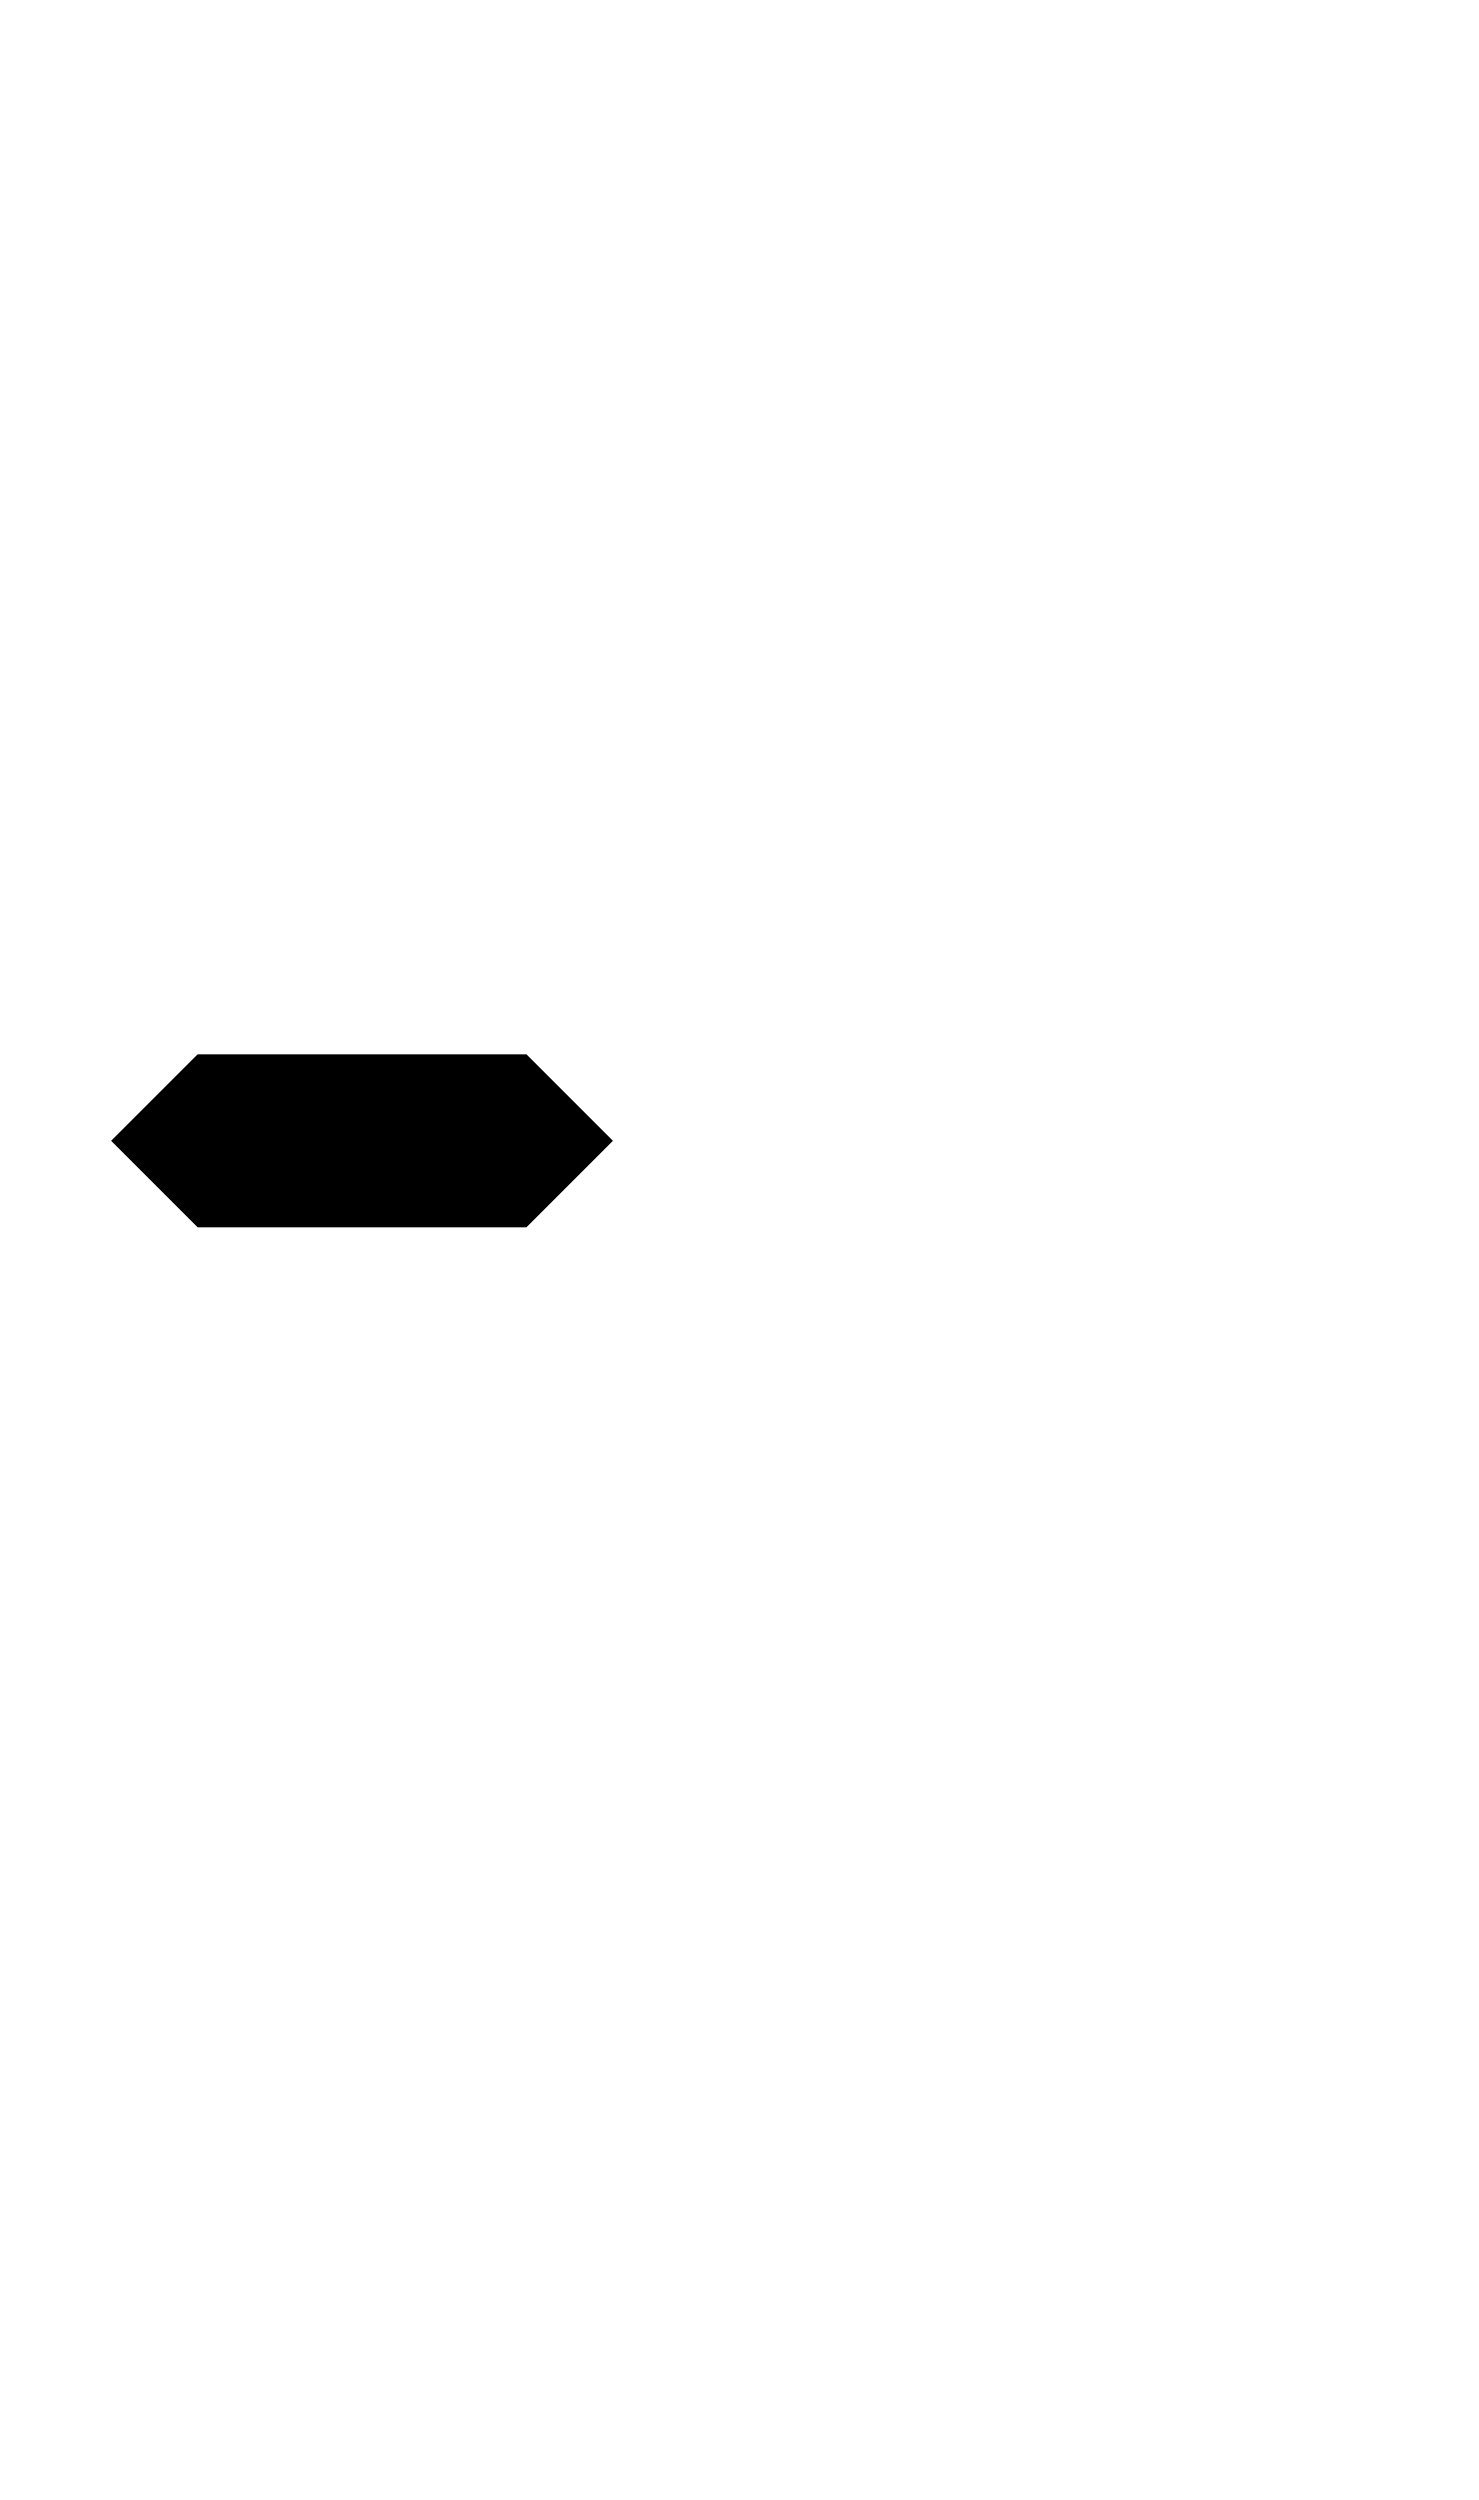
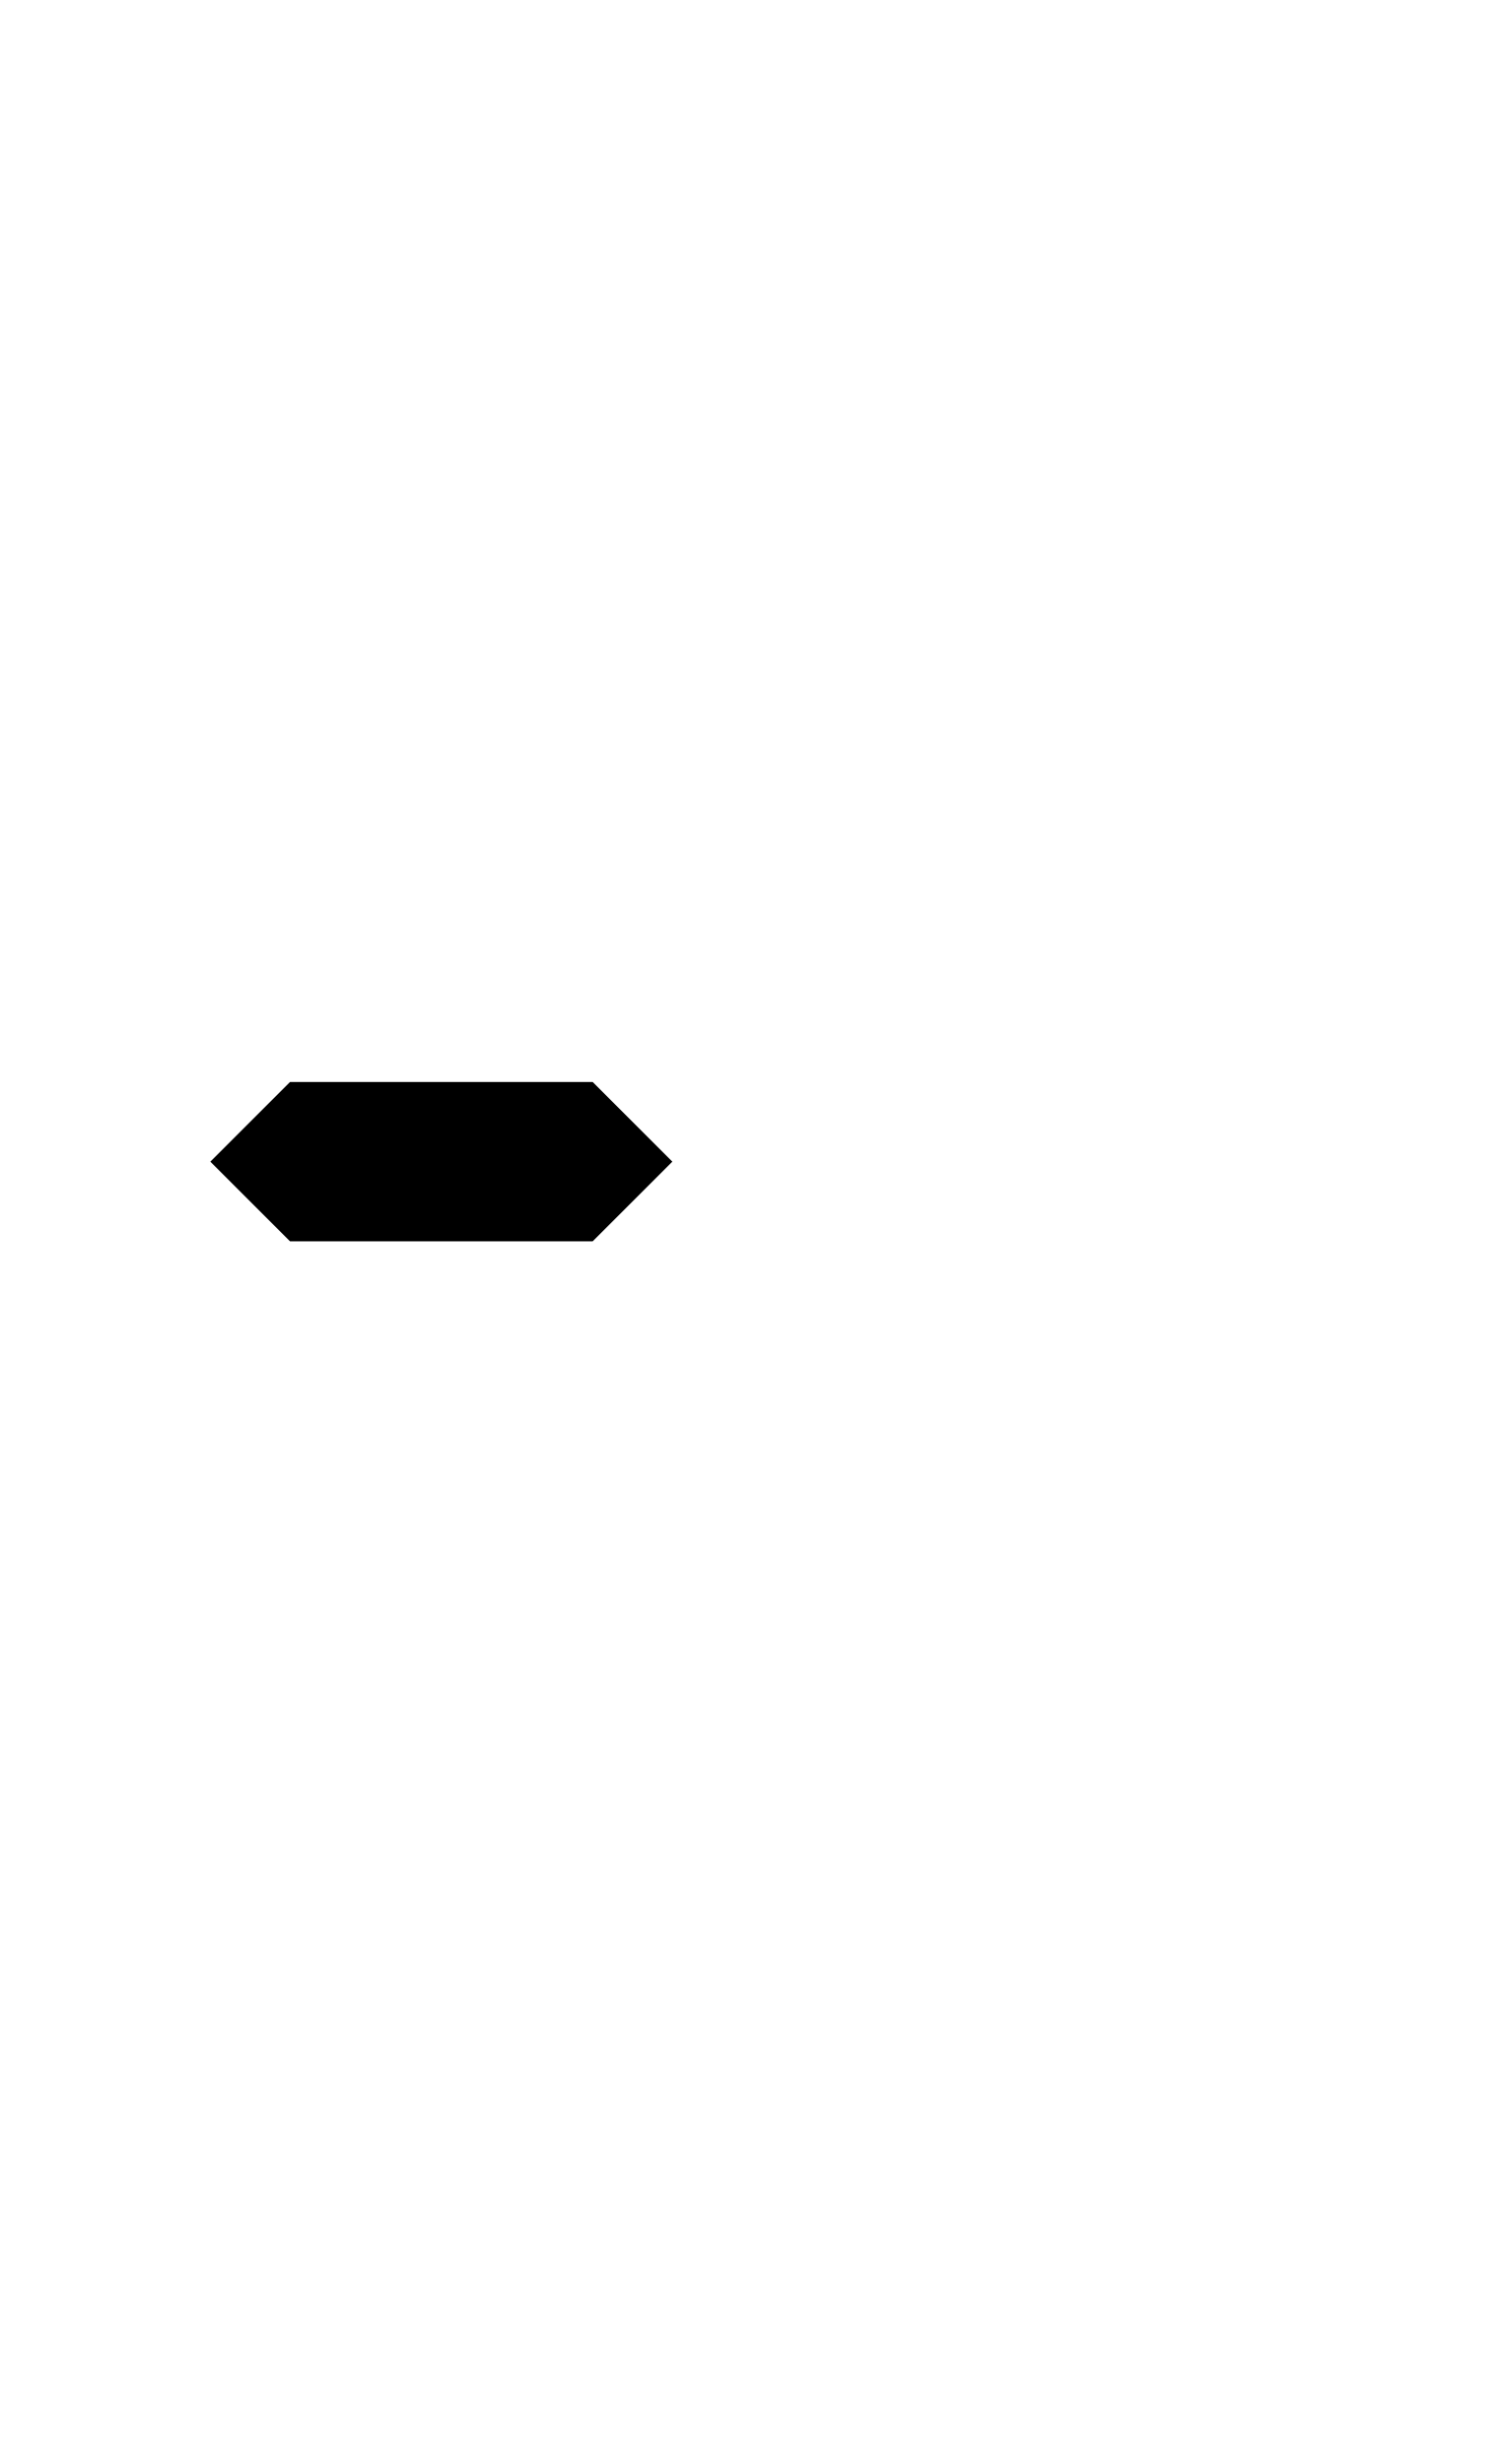
- <svg xmlns="http://www.w3.org/2000/svg" version="1.1" id="Layer_1" x="0px" y="0px" viewBox="0 0 183.75 310.68" style="enable-background:new 0 0 183.75 310.68;" xml:space="preserve">
-   <polygon points="65.42,131.02 24.56,131.02 13.81,141.77 24.56,152.52 65.42,152.52 76.17,141.77 " />
+ <svg xmlns="http://www.w3.org/2000/svg" version="1.1" id="Layer_1" x="0px" y="0px" viewBox="0 0 203.74 332.59" style="enable-background:new 0 0 203.74 332.59;" xml:space="preserve">
+   <polygon points="80,146.05 39.14,146.05 28.39,156.8 39.14,167.55 80,167.55 90.75,156.8 " />
</svg>
